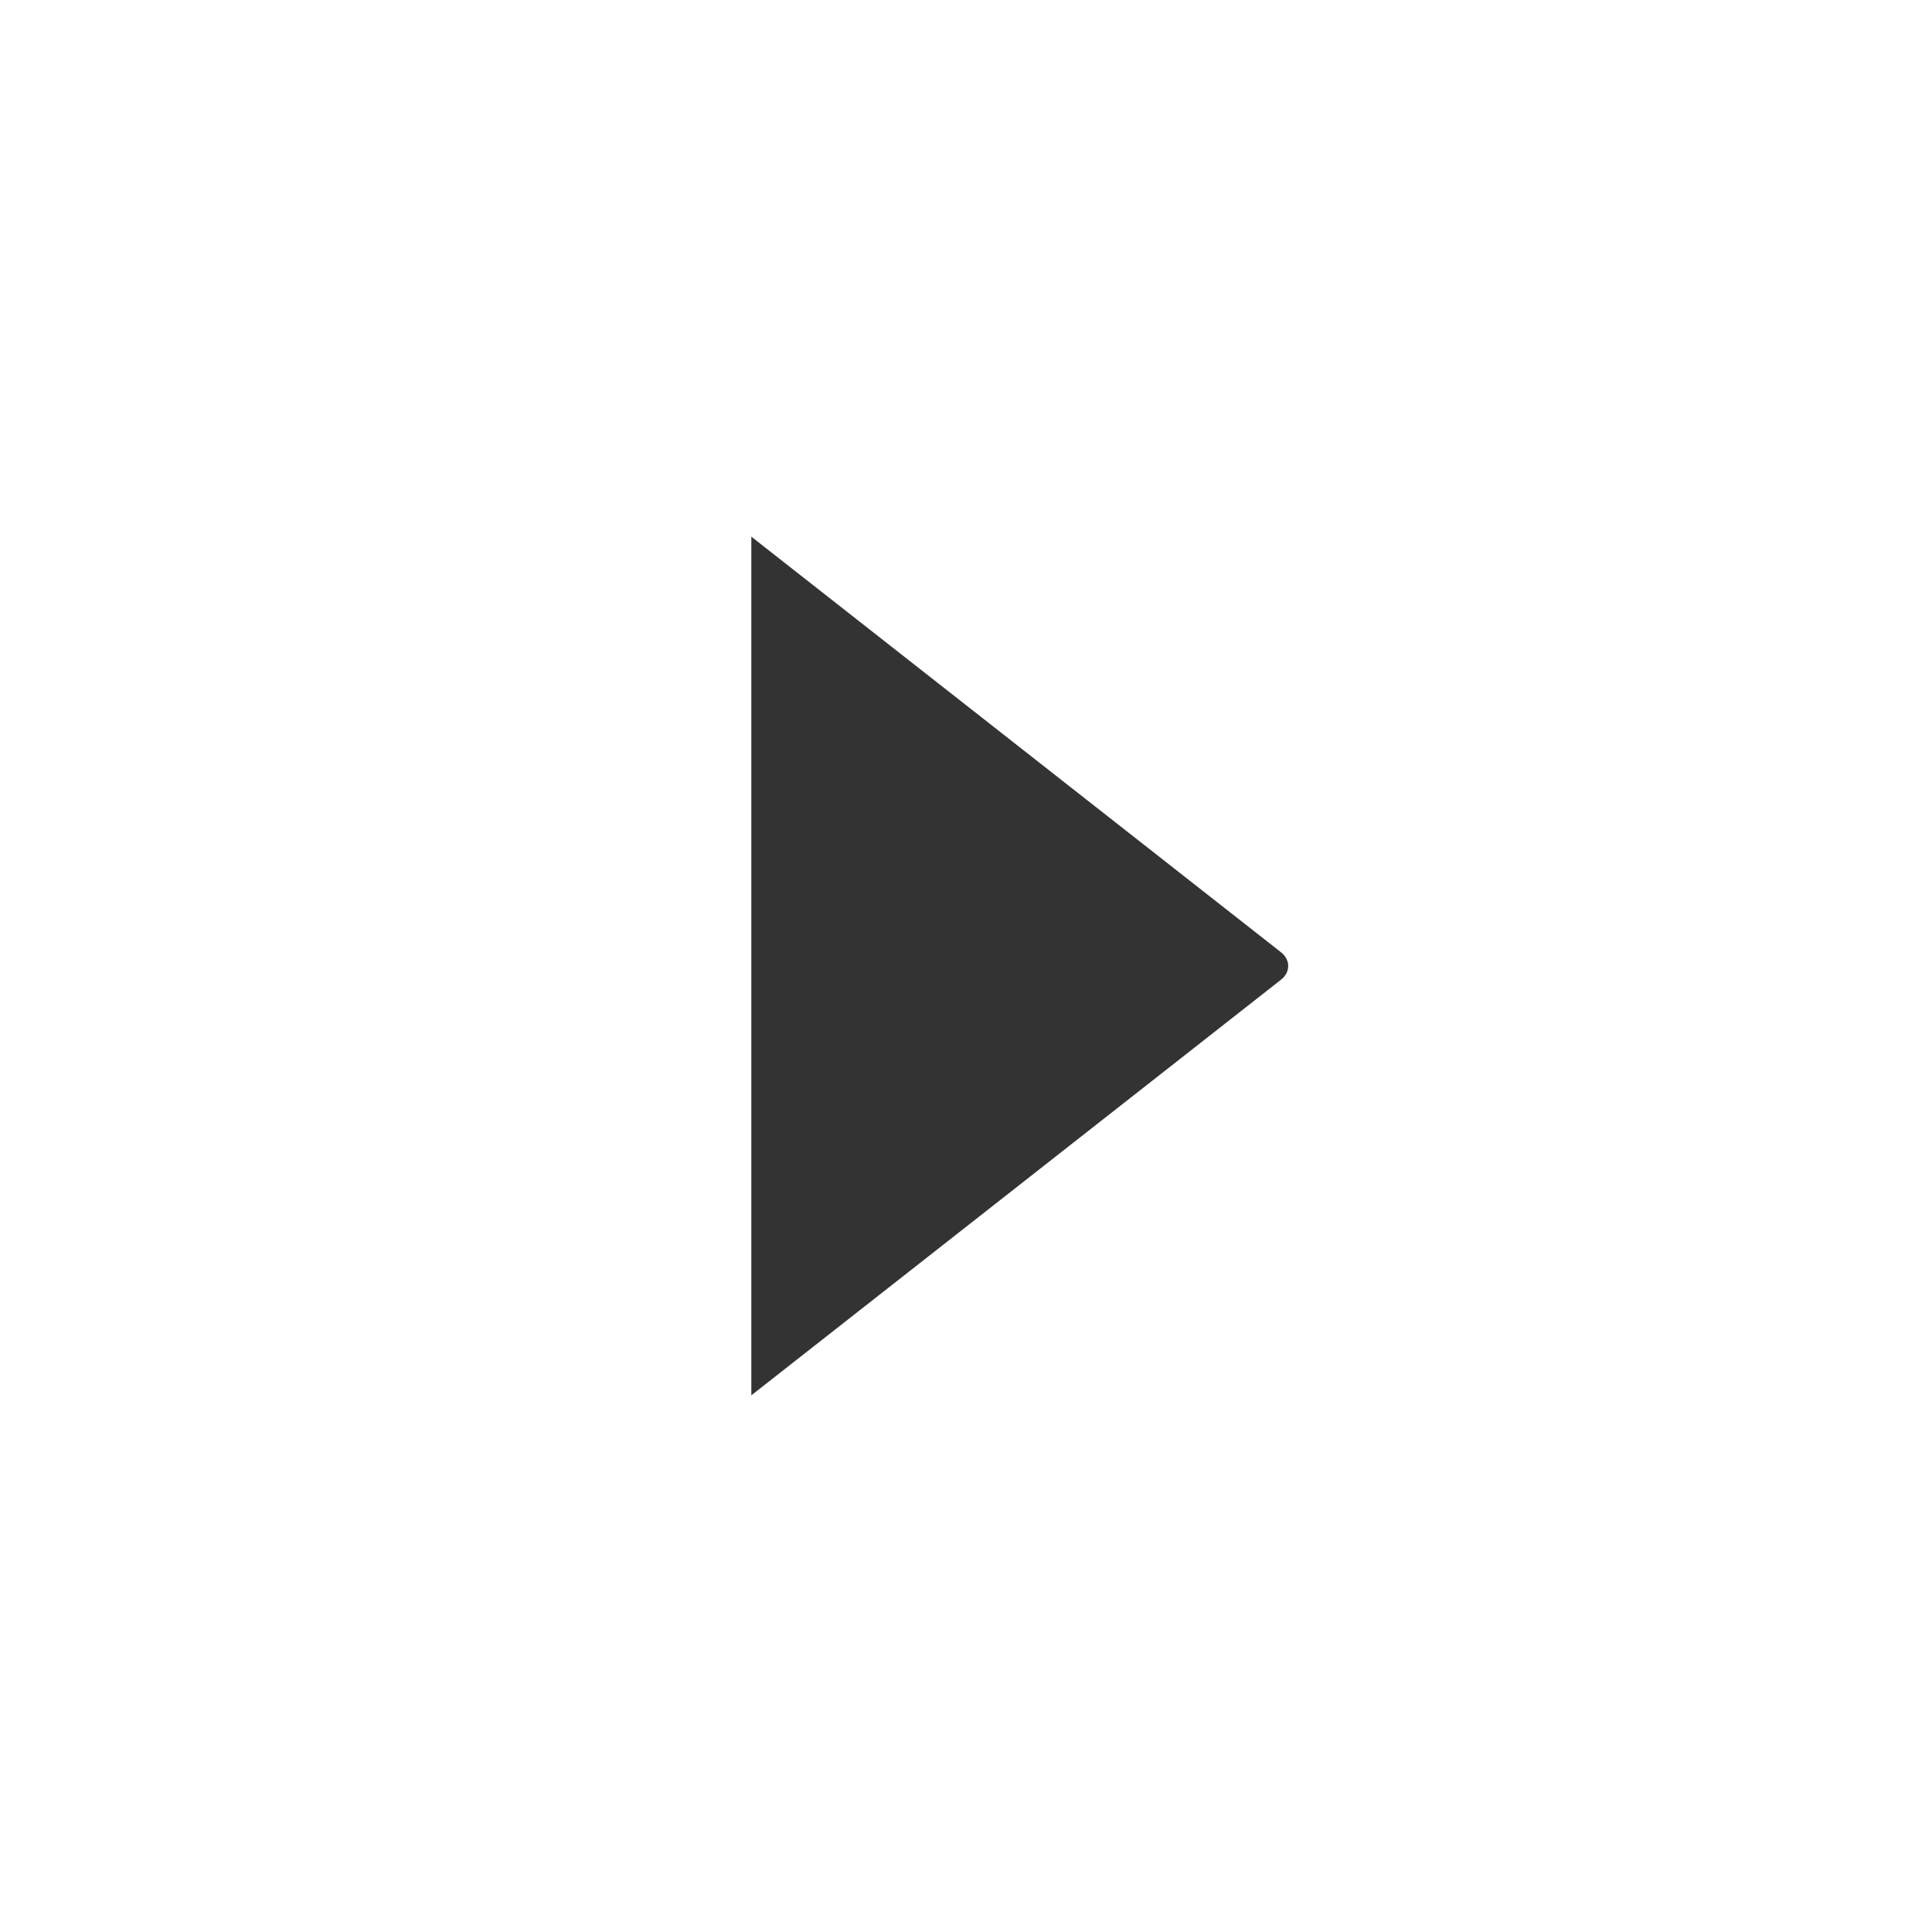
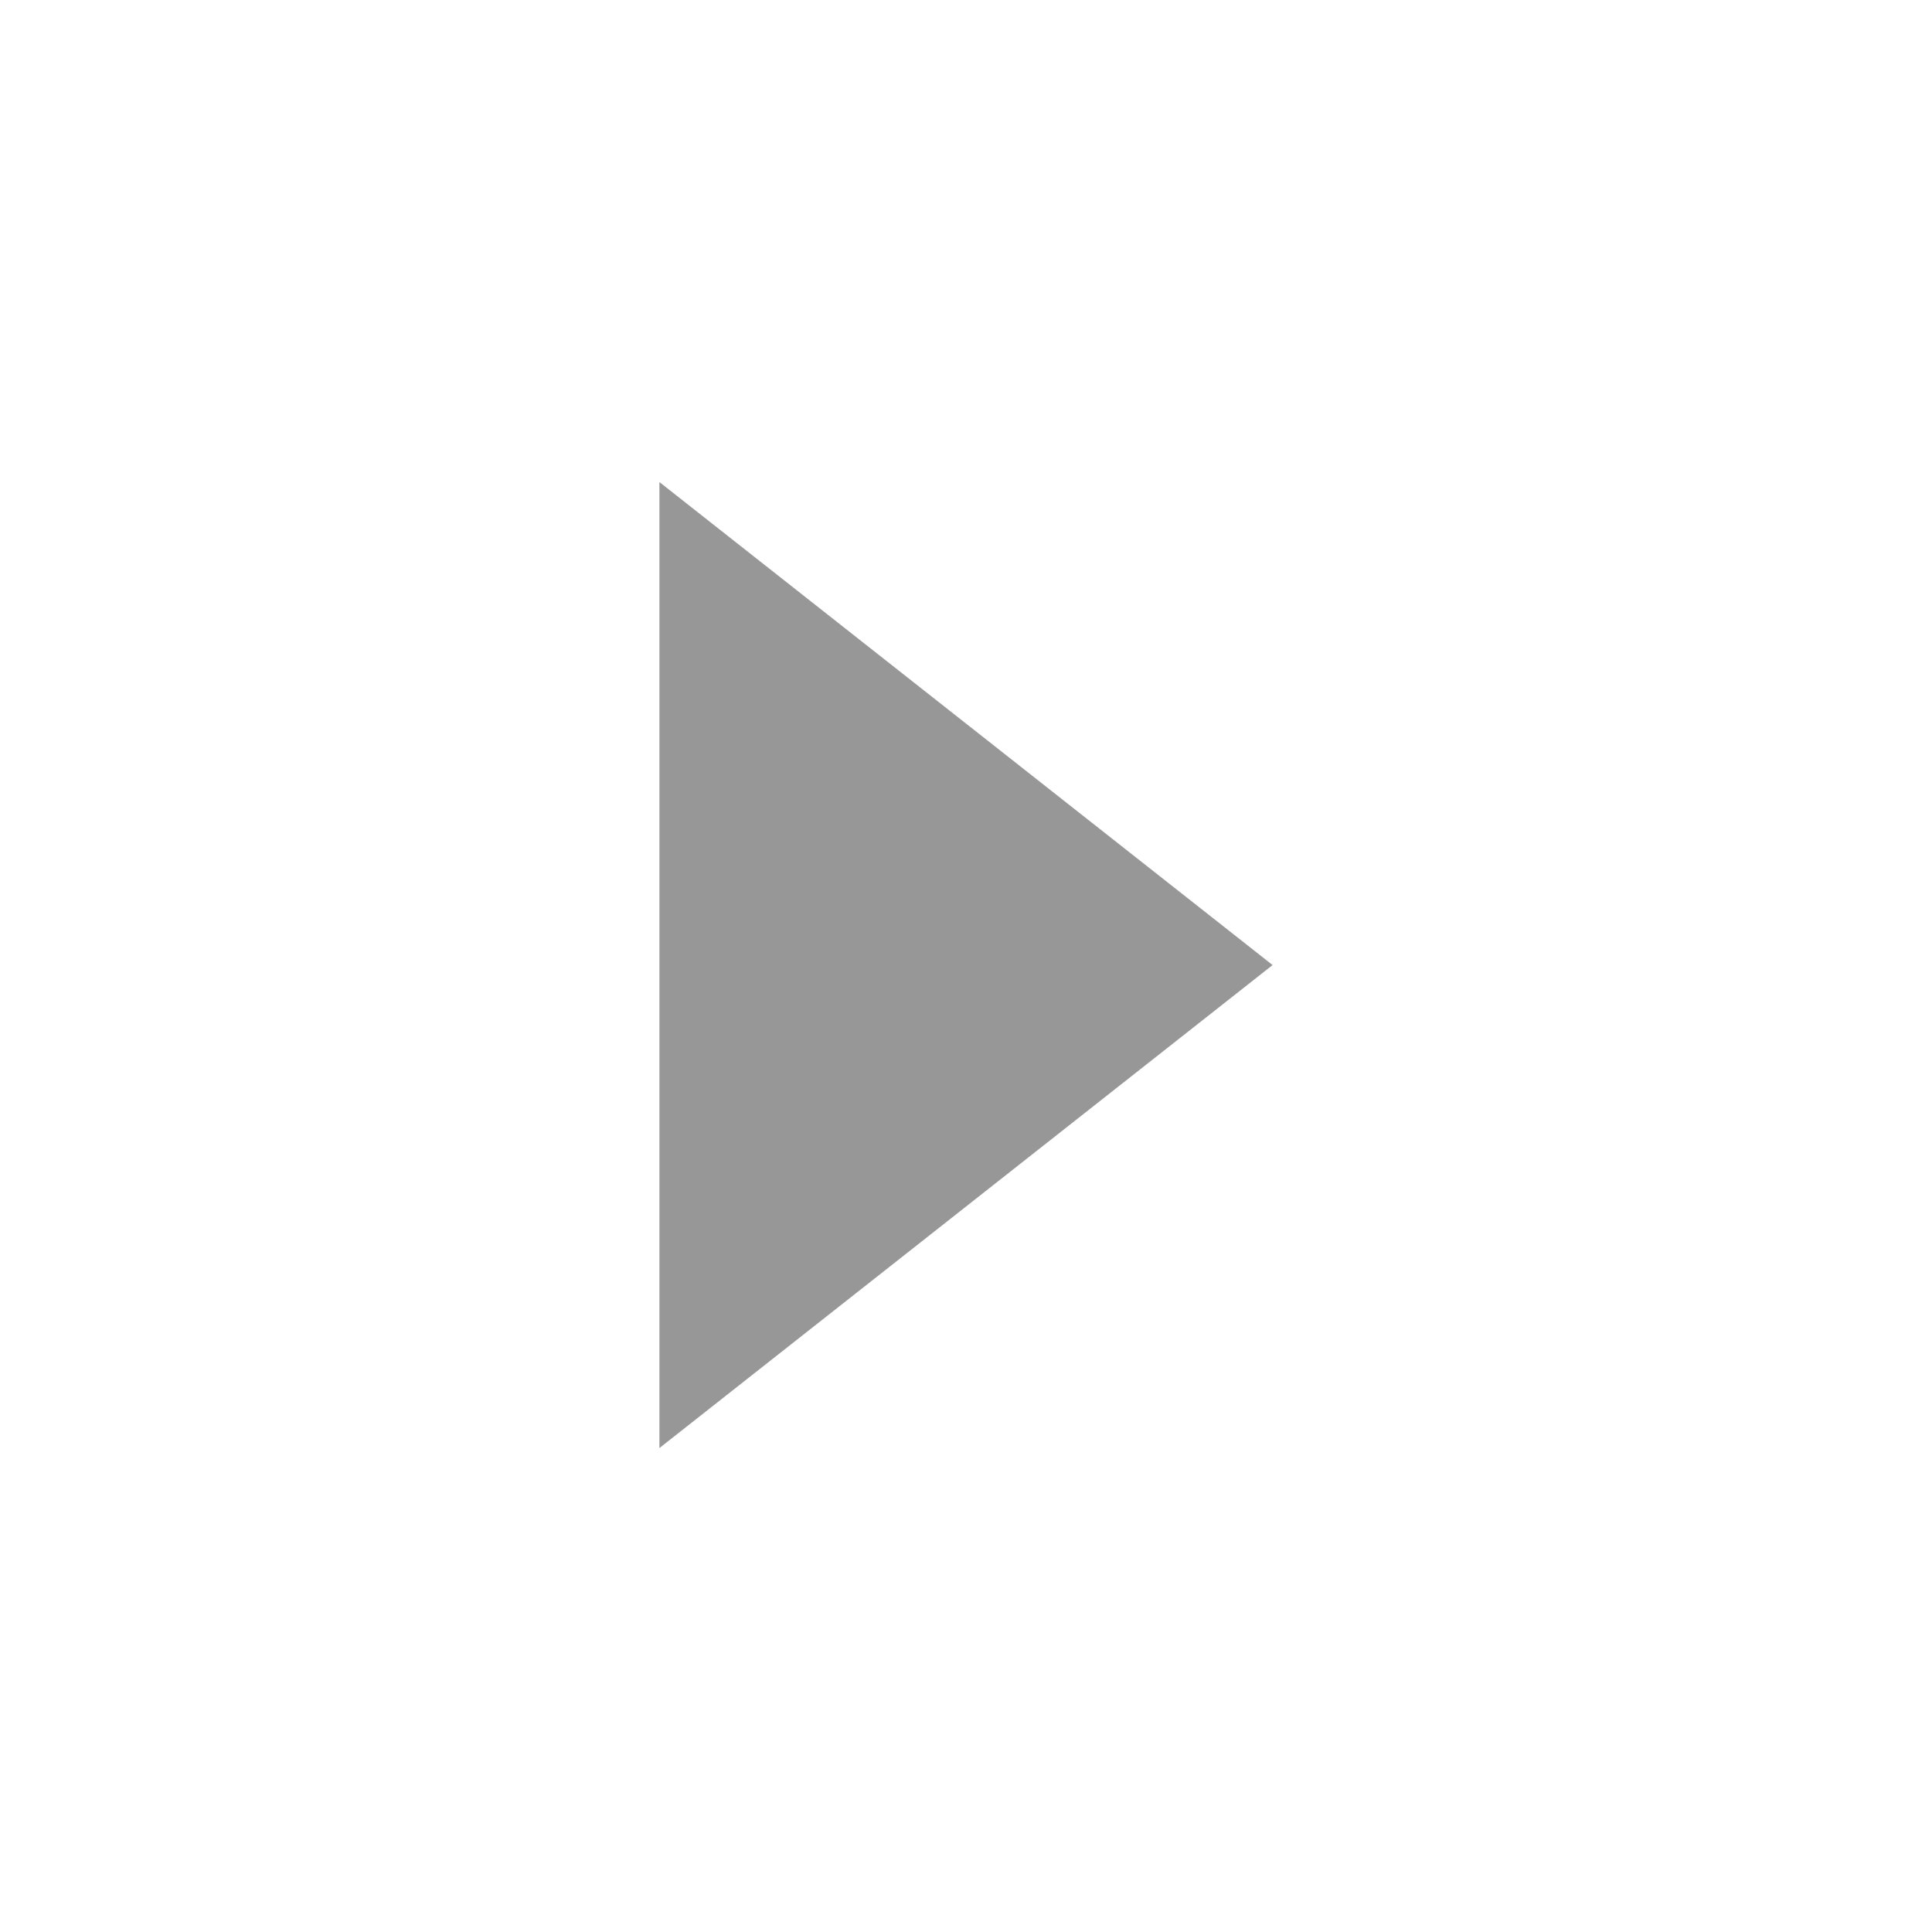
- <svg xmlns="http://www.w3.org/2000/svg" width="18px" height="18px" viewBox="0 0 18 18" version="1.1">
-   <g id="树/收起箭头" stroke="none" stroke-width="1" fill="none" fill-rule="evenodd">
-     <path d="M5.501,6.499 L9.374,11.435 C9.444,11.523 9.558,11.523 9.628,11.435 L13.501,6.499" id="Fill-1-Copy" fill="#333333" transform="translate(9.500955, 9) rotate(-90) translate(-9.500955, -9) " />
+ <svg xmlns="http://www.w3.org/2000/svg" width="1024px" height="1024px" viewBox="0 0 1024 1024" version="1.1">
+   <g id="树/展开箭头" stroke="none" stroke-width="1" fill="none" fill-rule="evenodd">
+     <polygon id="路径-3" fill="#979797" points="349.5 255.5 349.5 767.5 674.5 511.5" />
  </g>
</svg>
